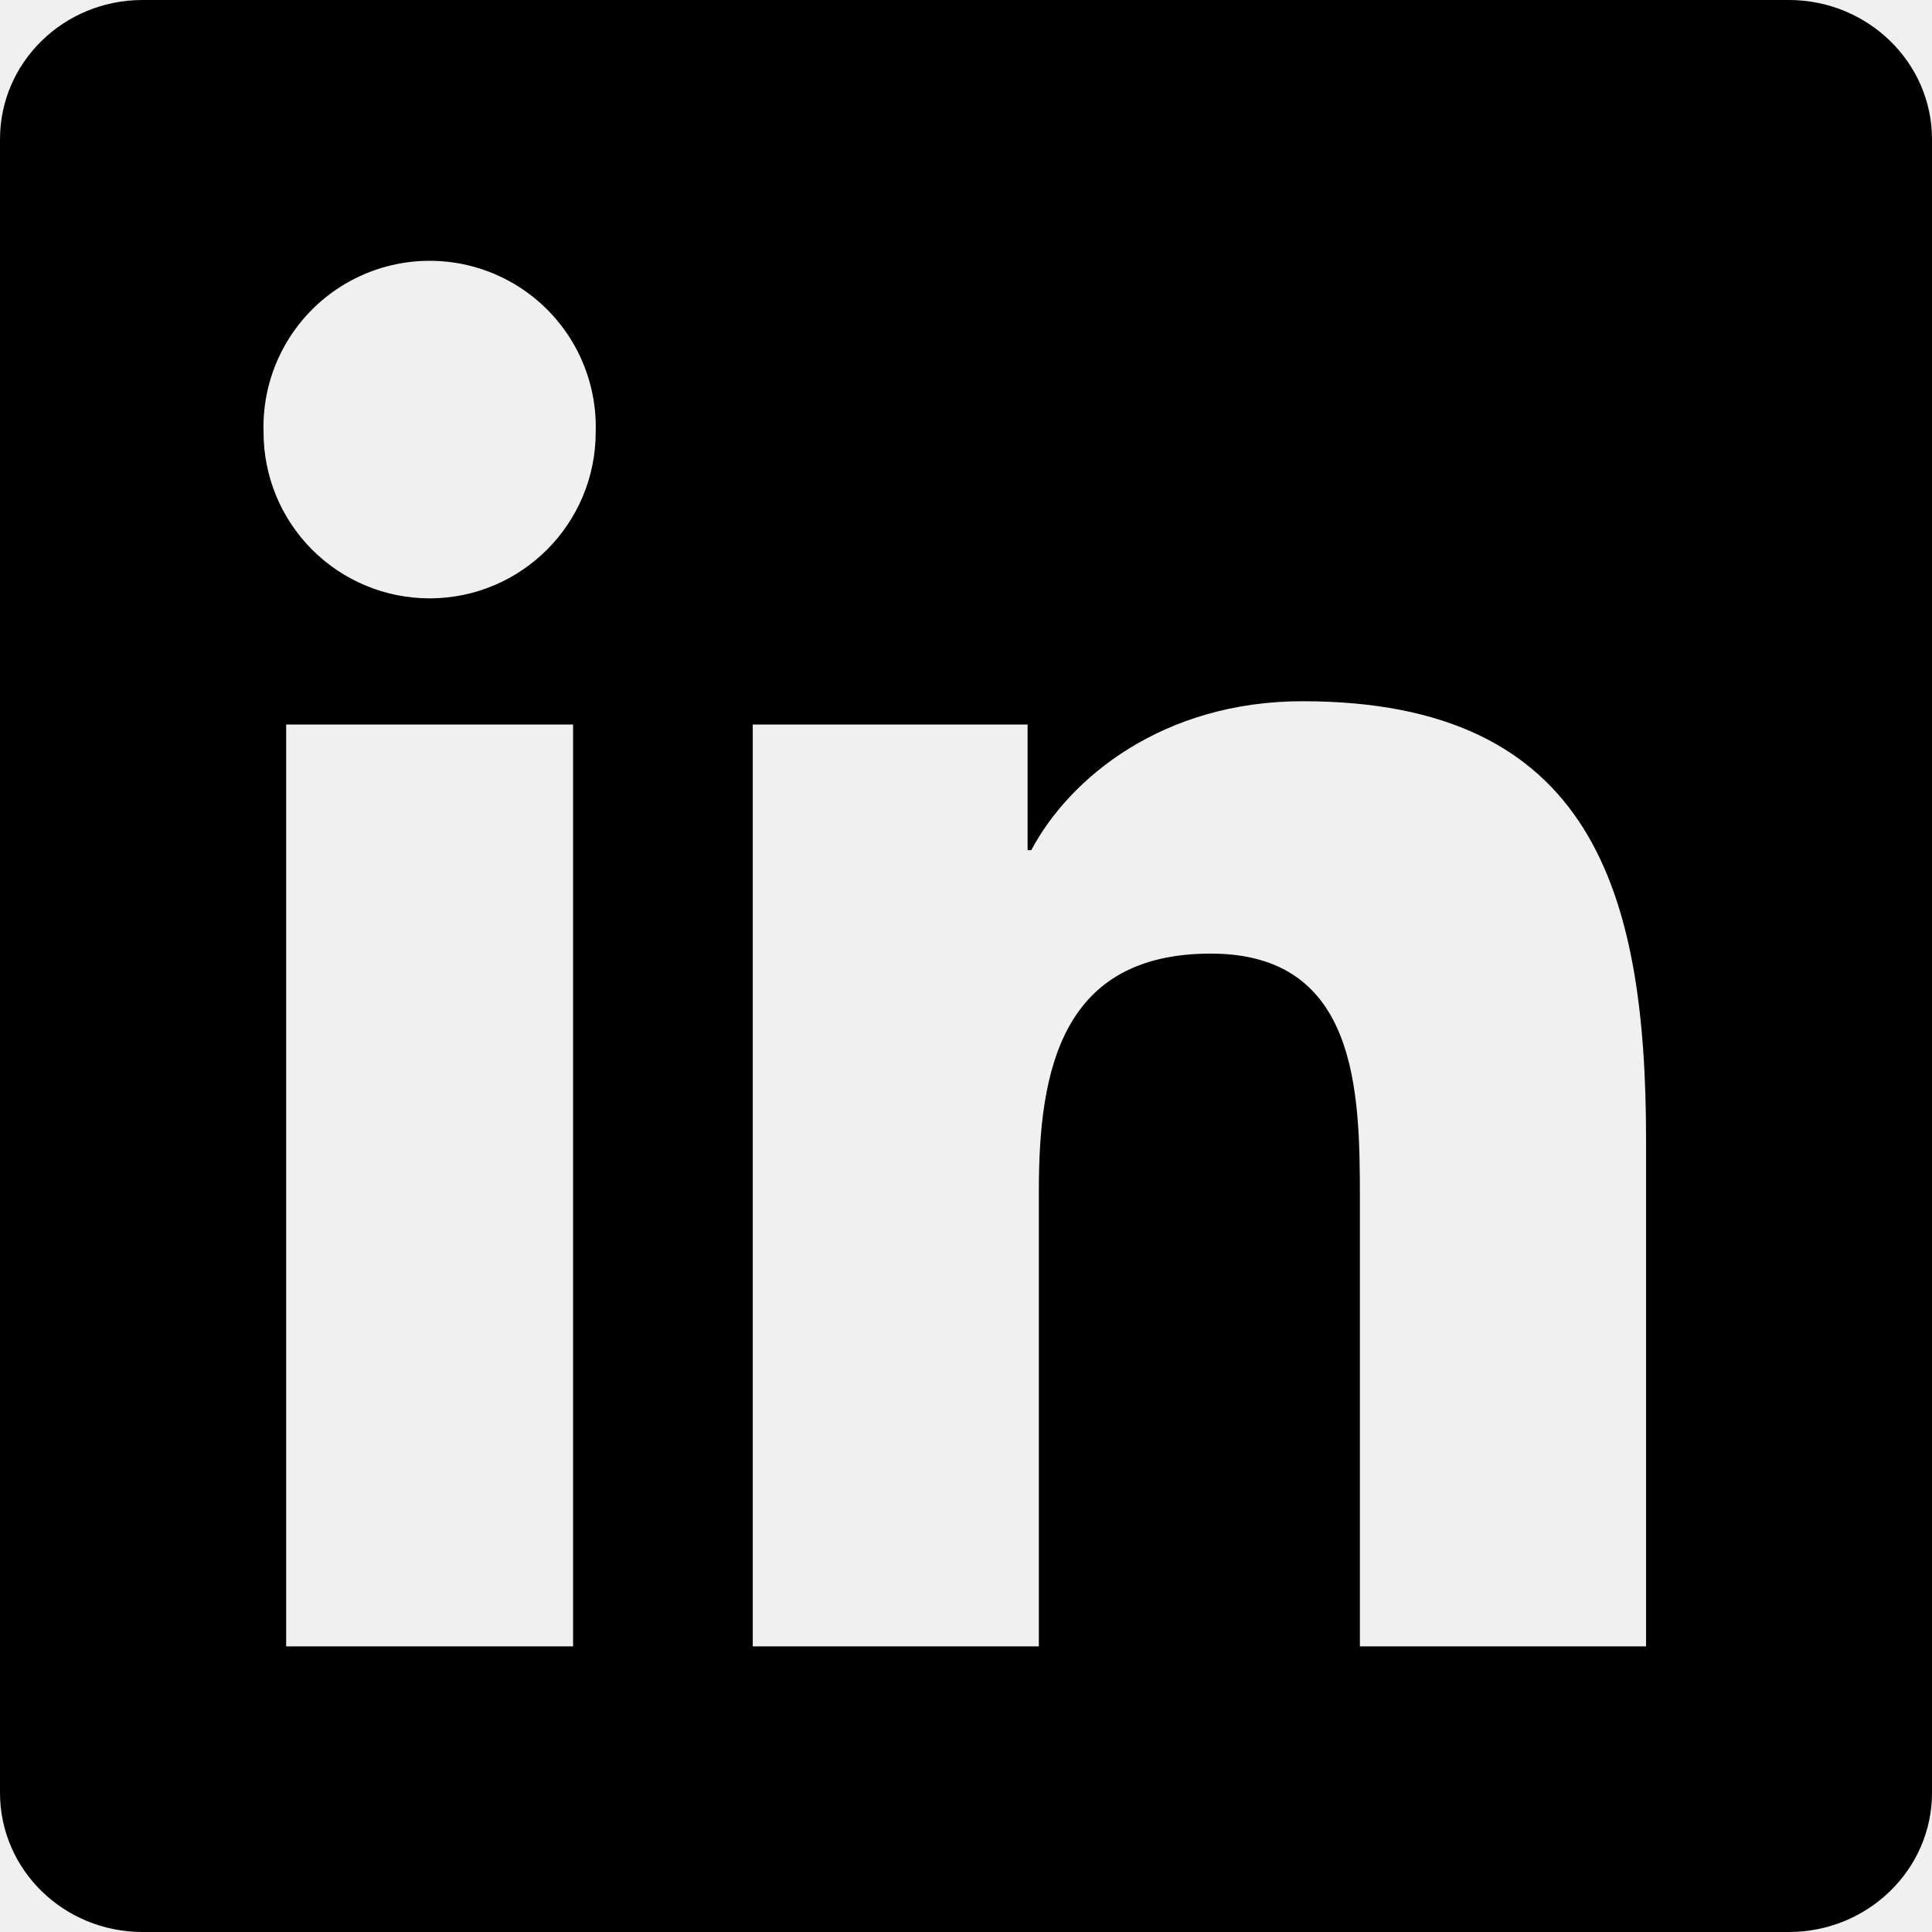
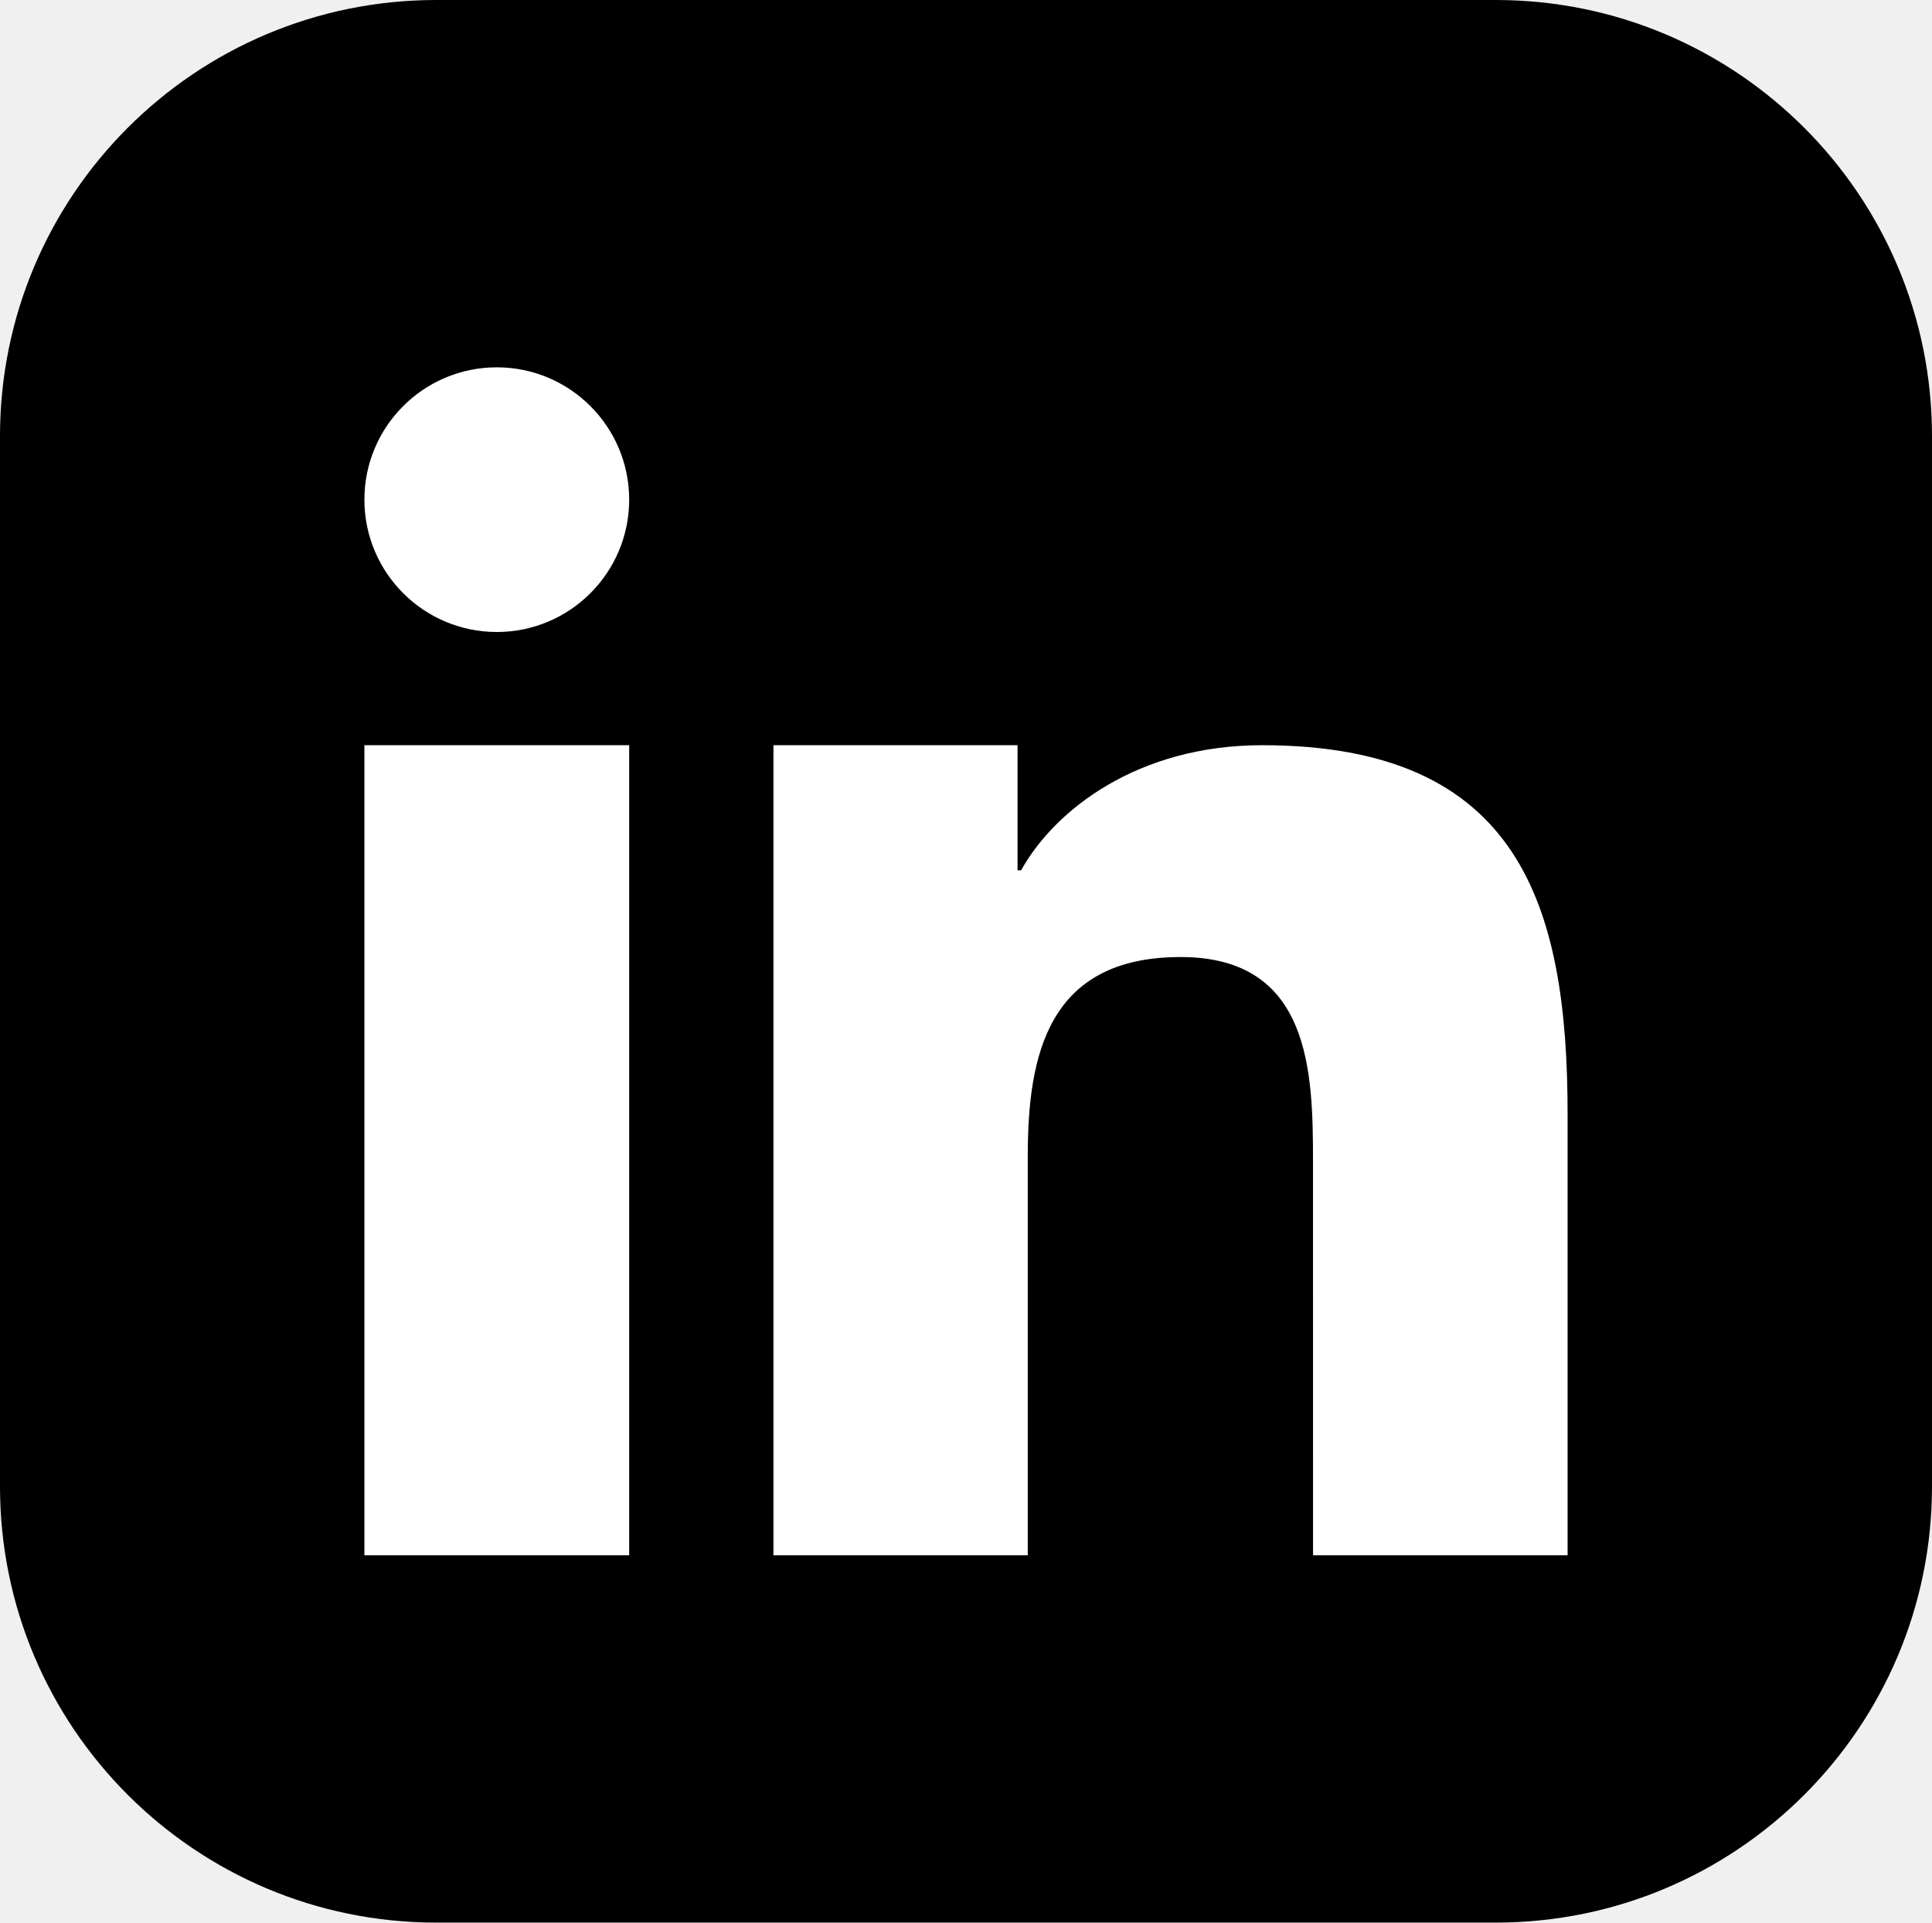
- <svg xmlns="http://www.w3.org/2000/svg" viewBox="0 0 24 24" fill="currentColor" class="w-5 h-5" aria-hidden="true">
-   <path d="M20.447 20.452h-3.554v-5.569c0-1.328-.027-3.037-1.852-3.037-1.853 0-2.136 1.445-2.136 2.939v5.667H9.351V9h3.414v1.561h.046c.477-.9 1.637-1.85 3.37-1.85 3.601 0 4.267 2.37 4.267 5.455v6.286zM5.337 7.433a2.062 2.062 0 0 1-2.063-2.065 2.064 2.064 0 1 1 4.126 0 2.065 2.065 0 0 1-2.063 2.065zm1.782 13.019H3.555V9h3.564v11.452zM22.225 0H1.771C.792 0 0 .774 0 1.729v20.542C0 23.227.792 24 1.771 24h20.451C23.2 24 24 23.227 24 22.271V1.729C24 .774 23.2 0 22.222 0h.003z" />
+ <svg xmlns="http://www.w3.org/2000/svg" shape-rendering="geometricPrecision" text-rendering="geometricPrecision" image-rendering="optimizeQuality" fill-rule="evenodd" clip-rule="evenodd" fill="currentColor" viewBox="0 0 512 509.64" class="w-5 h-5" aria-hidden="true">
+   <rect width="512" height="509.64" rx="115.61" ry="115.61" />
+   <path fill="#fff" d="M204.97 197.54h64.69v33.16h.94c9.01-16.16 31.04-33.16 63.89-33.16 68.31 0 80.94 42.51 80.94 97.81v116.92h-67.46l-.01-104.13c0-23.81-.49-54.45-35.08-54.45-35.12 0-40.51 25.91-40.51 52.72v105.86h-67.4V197.54zm-38.23-65.09c0 19.36-15.72 35.08-35.08 35.08-19.37 0-35.09-15.72-35.09-35.08 0-19.37 15.72-35.08 35.09-35.08 19.36 0 35.08 15.71 35.08 35.08zm-70.17 65.09h70.17v214.73H96.57V197.54z" />
</svg>
